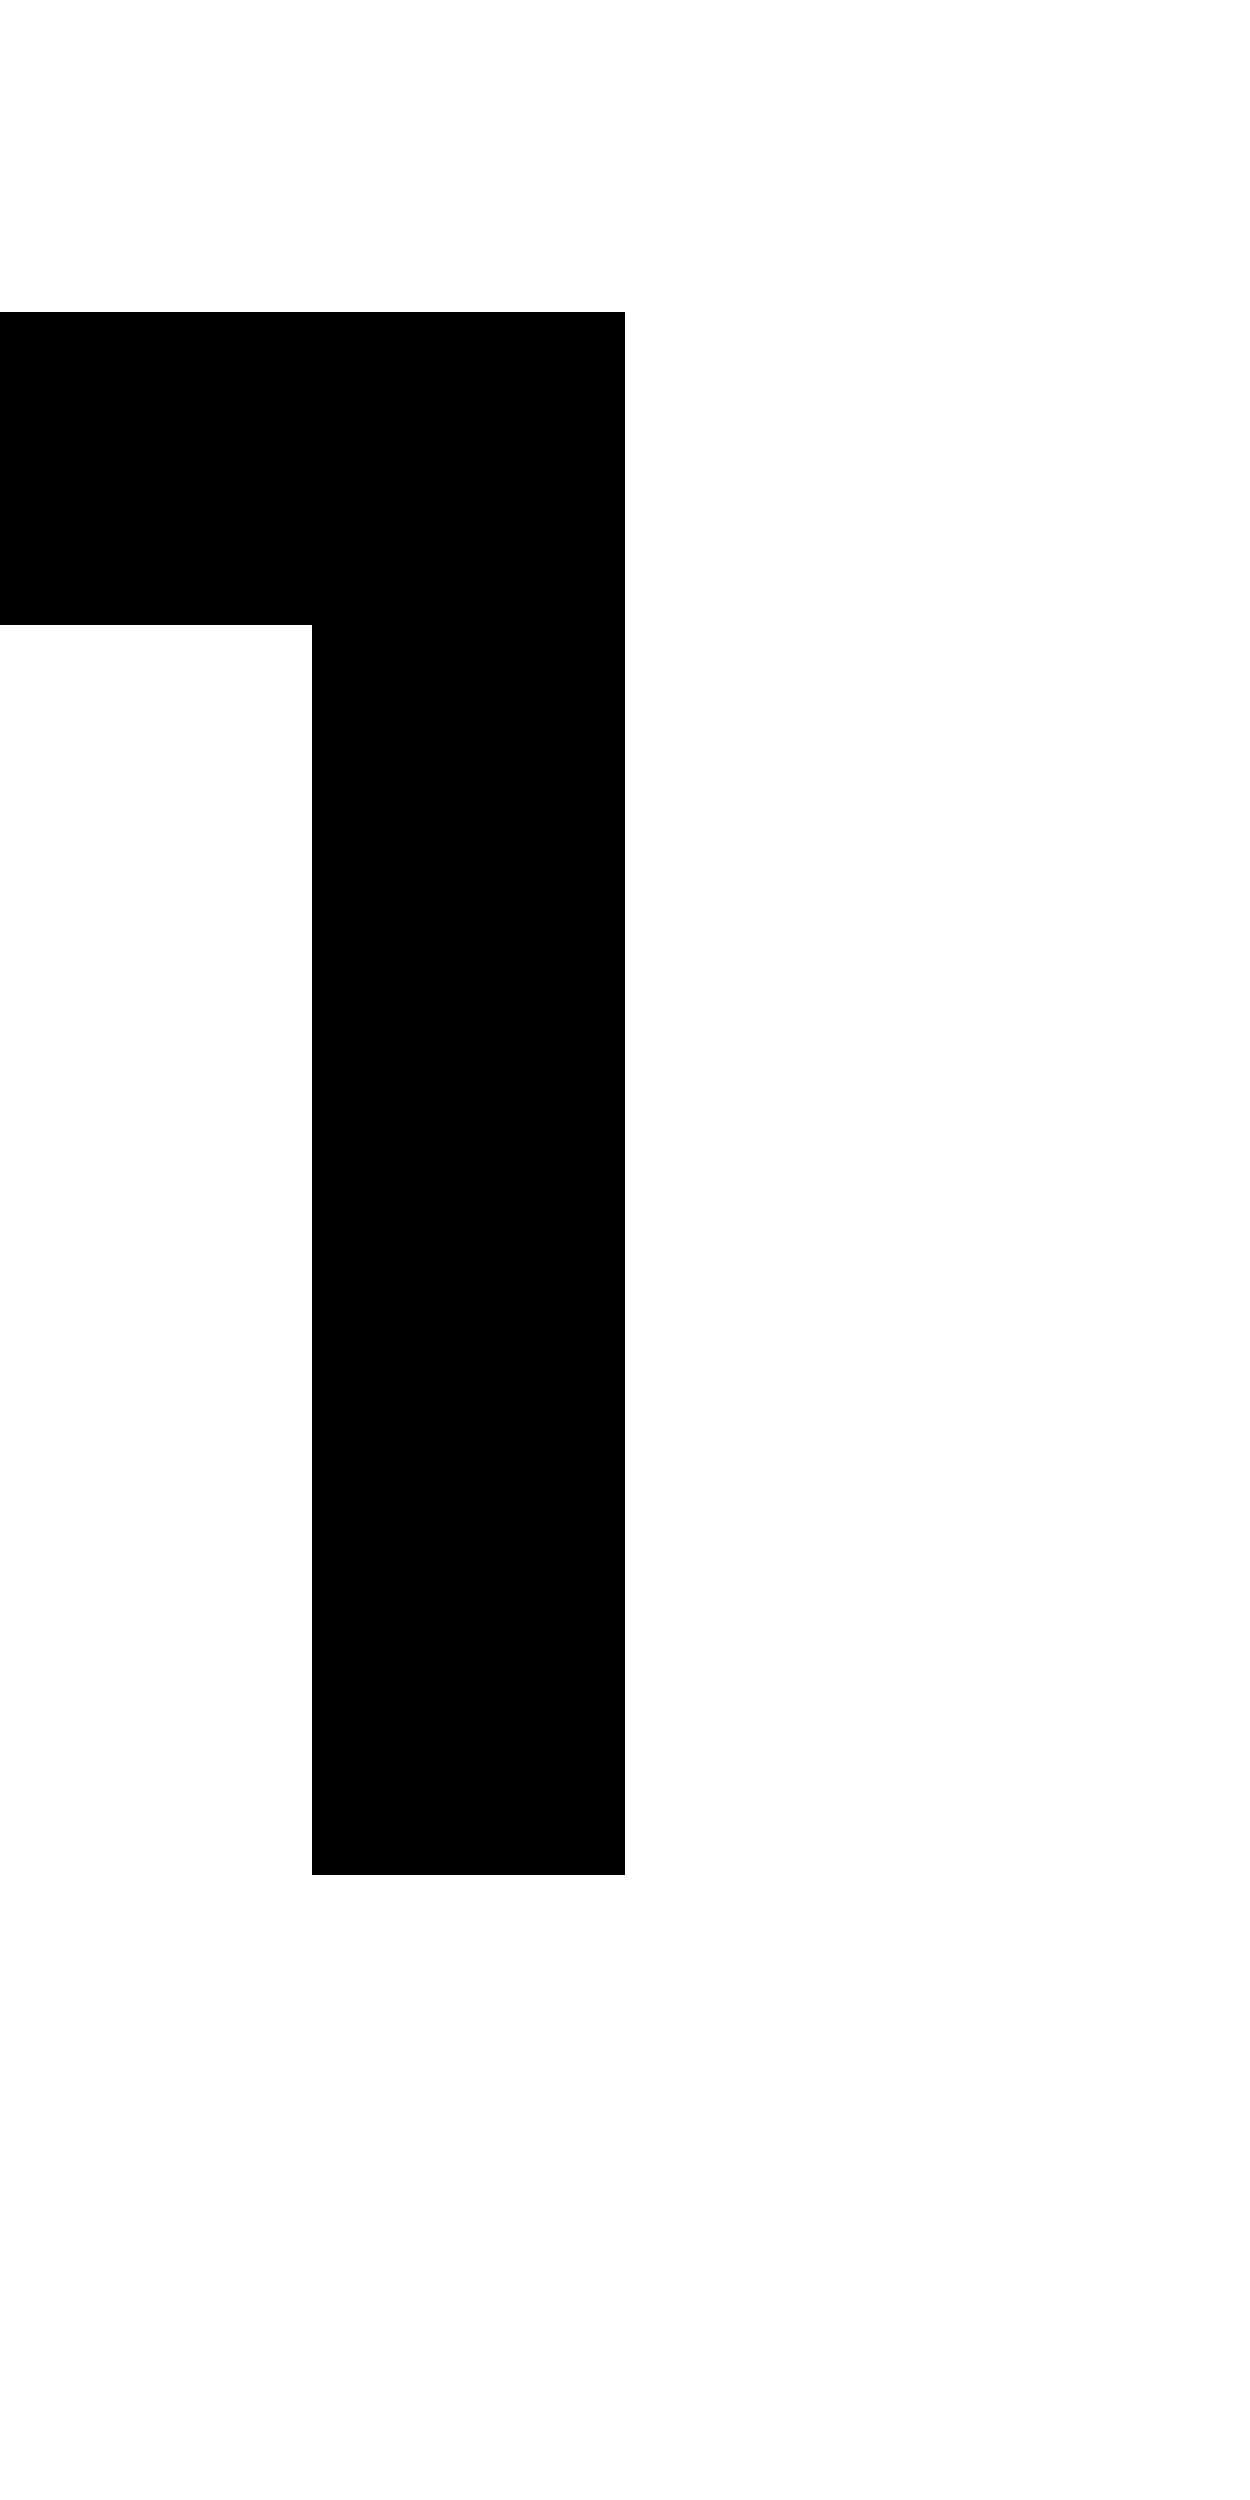
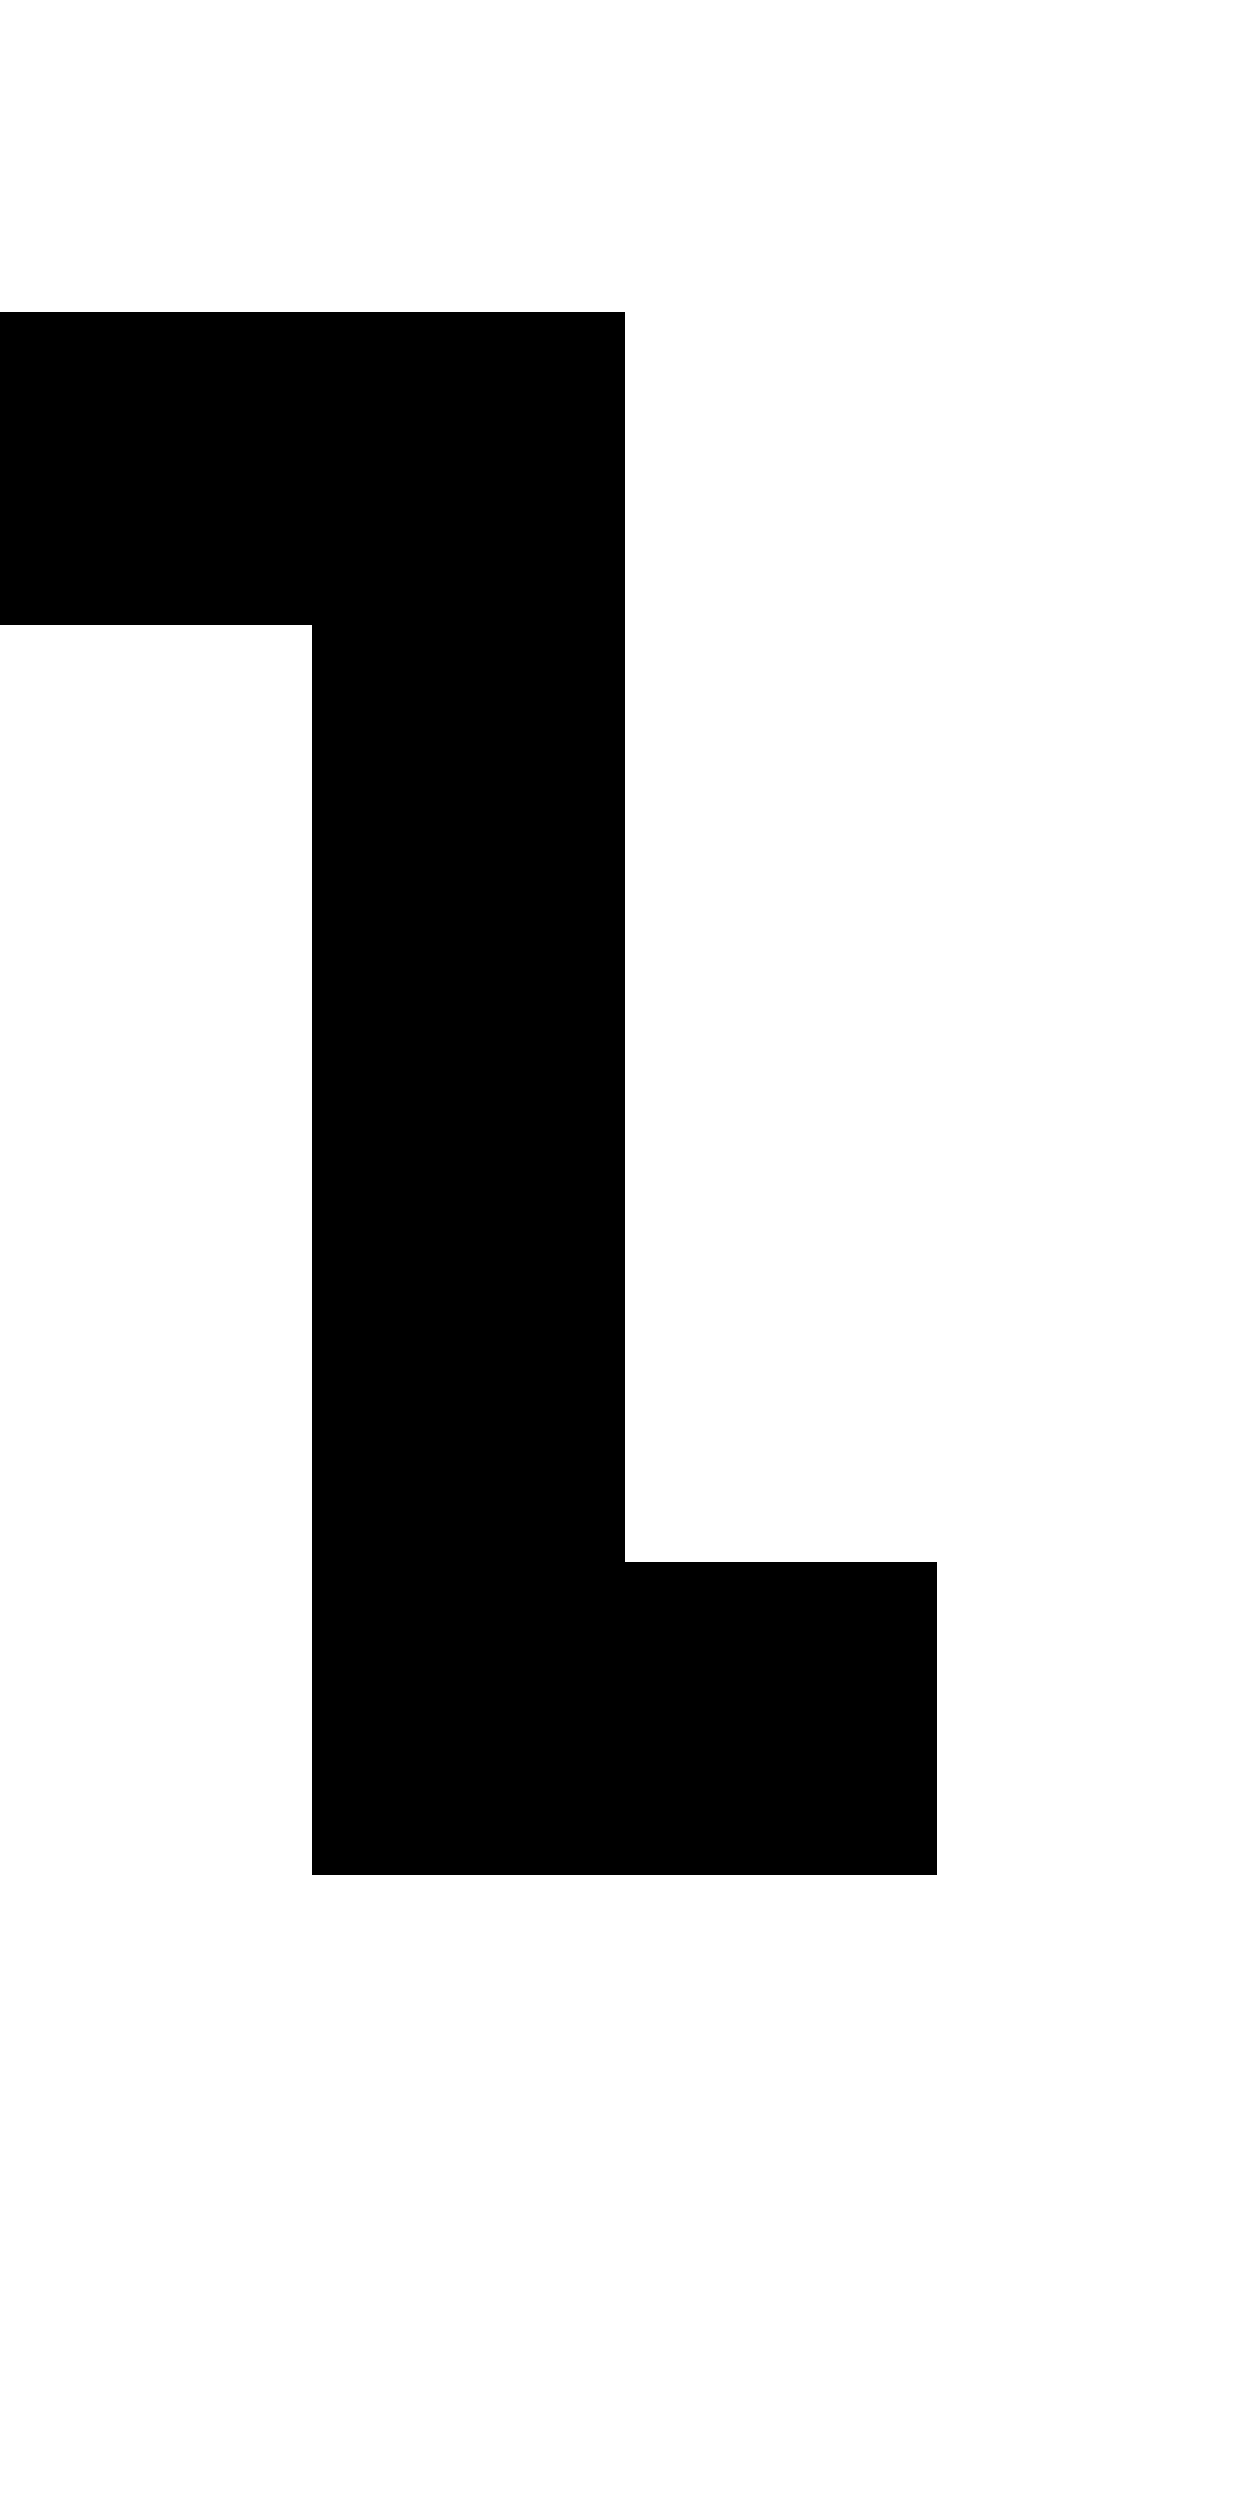
<svg xmlns="http://www.w3.org/2000/svg" baseProfile="full" height="32px" version="1.1" width="16px">
  <defs />
  <rect fill="rgb(0,0,0)" height="4px" shape-rendering="crispEdges" width="4px" x="0px" y="4px" />
  <rect fill="rgb(0,0,0)" height="4px" shape-rendering="crispEdges" width="4px" x="4px" y="4px" />
  <rect fill="rgb(0,0,0)" height="4px" shape-rendering="crispEdges" width="4px" x="4px" y="8px" />
  <rect fill="rgb(0,0,0)" height="4px" shape-rendering="crispEdges" width="4px" x="4px" y="12px" />
  <rect fill="rgb(0,0,0)" height="4px" shape-rendering="crispEdges" width="4px" x="4px" y="16px" />
  <rect fill="rgb(0,0,0)" height="4px" shape-rendering="crispEdges" width="4px" x="4px" y="20px" />
+   <rect fill="rgb(0,0,0)" height="4px" shape-rendering="crispEdges" width="4px" x="8px" y="20px" />
</svg>
